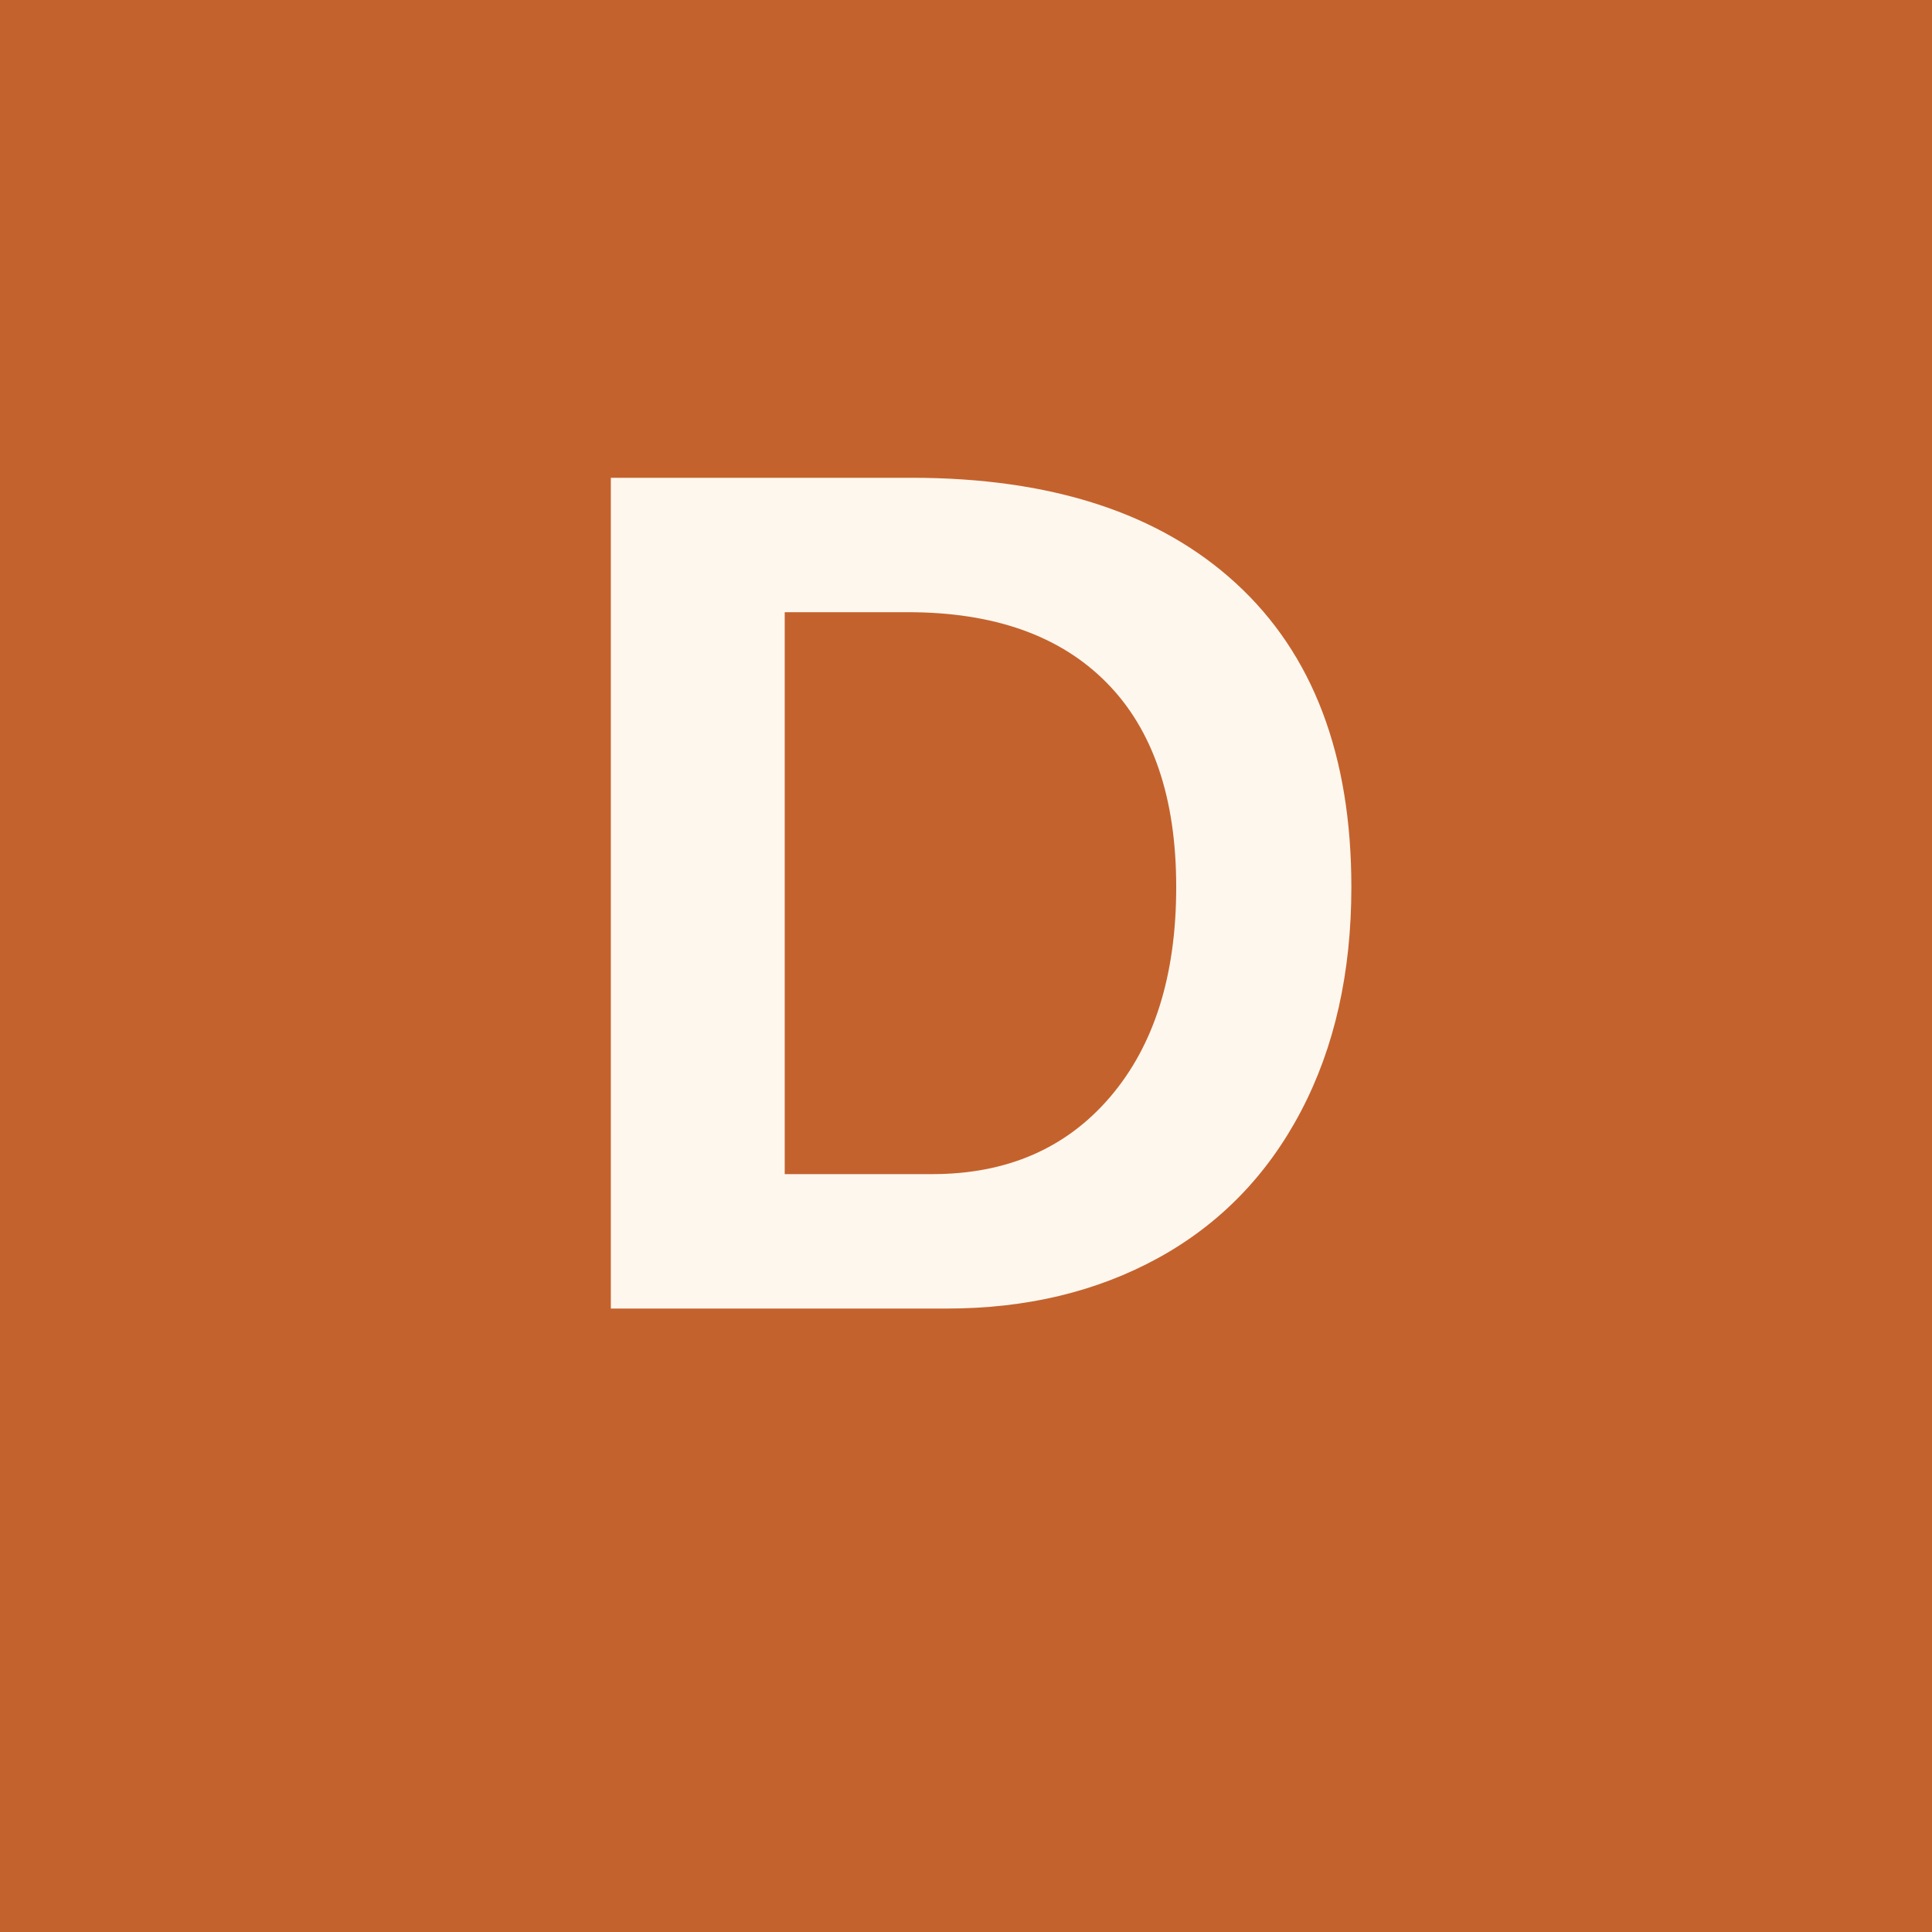
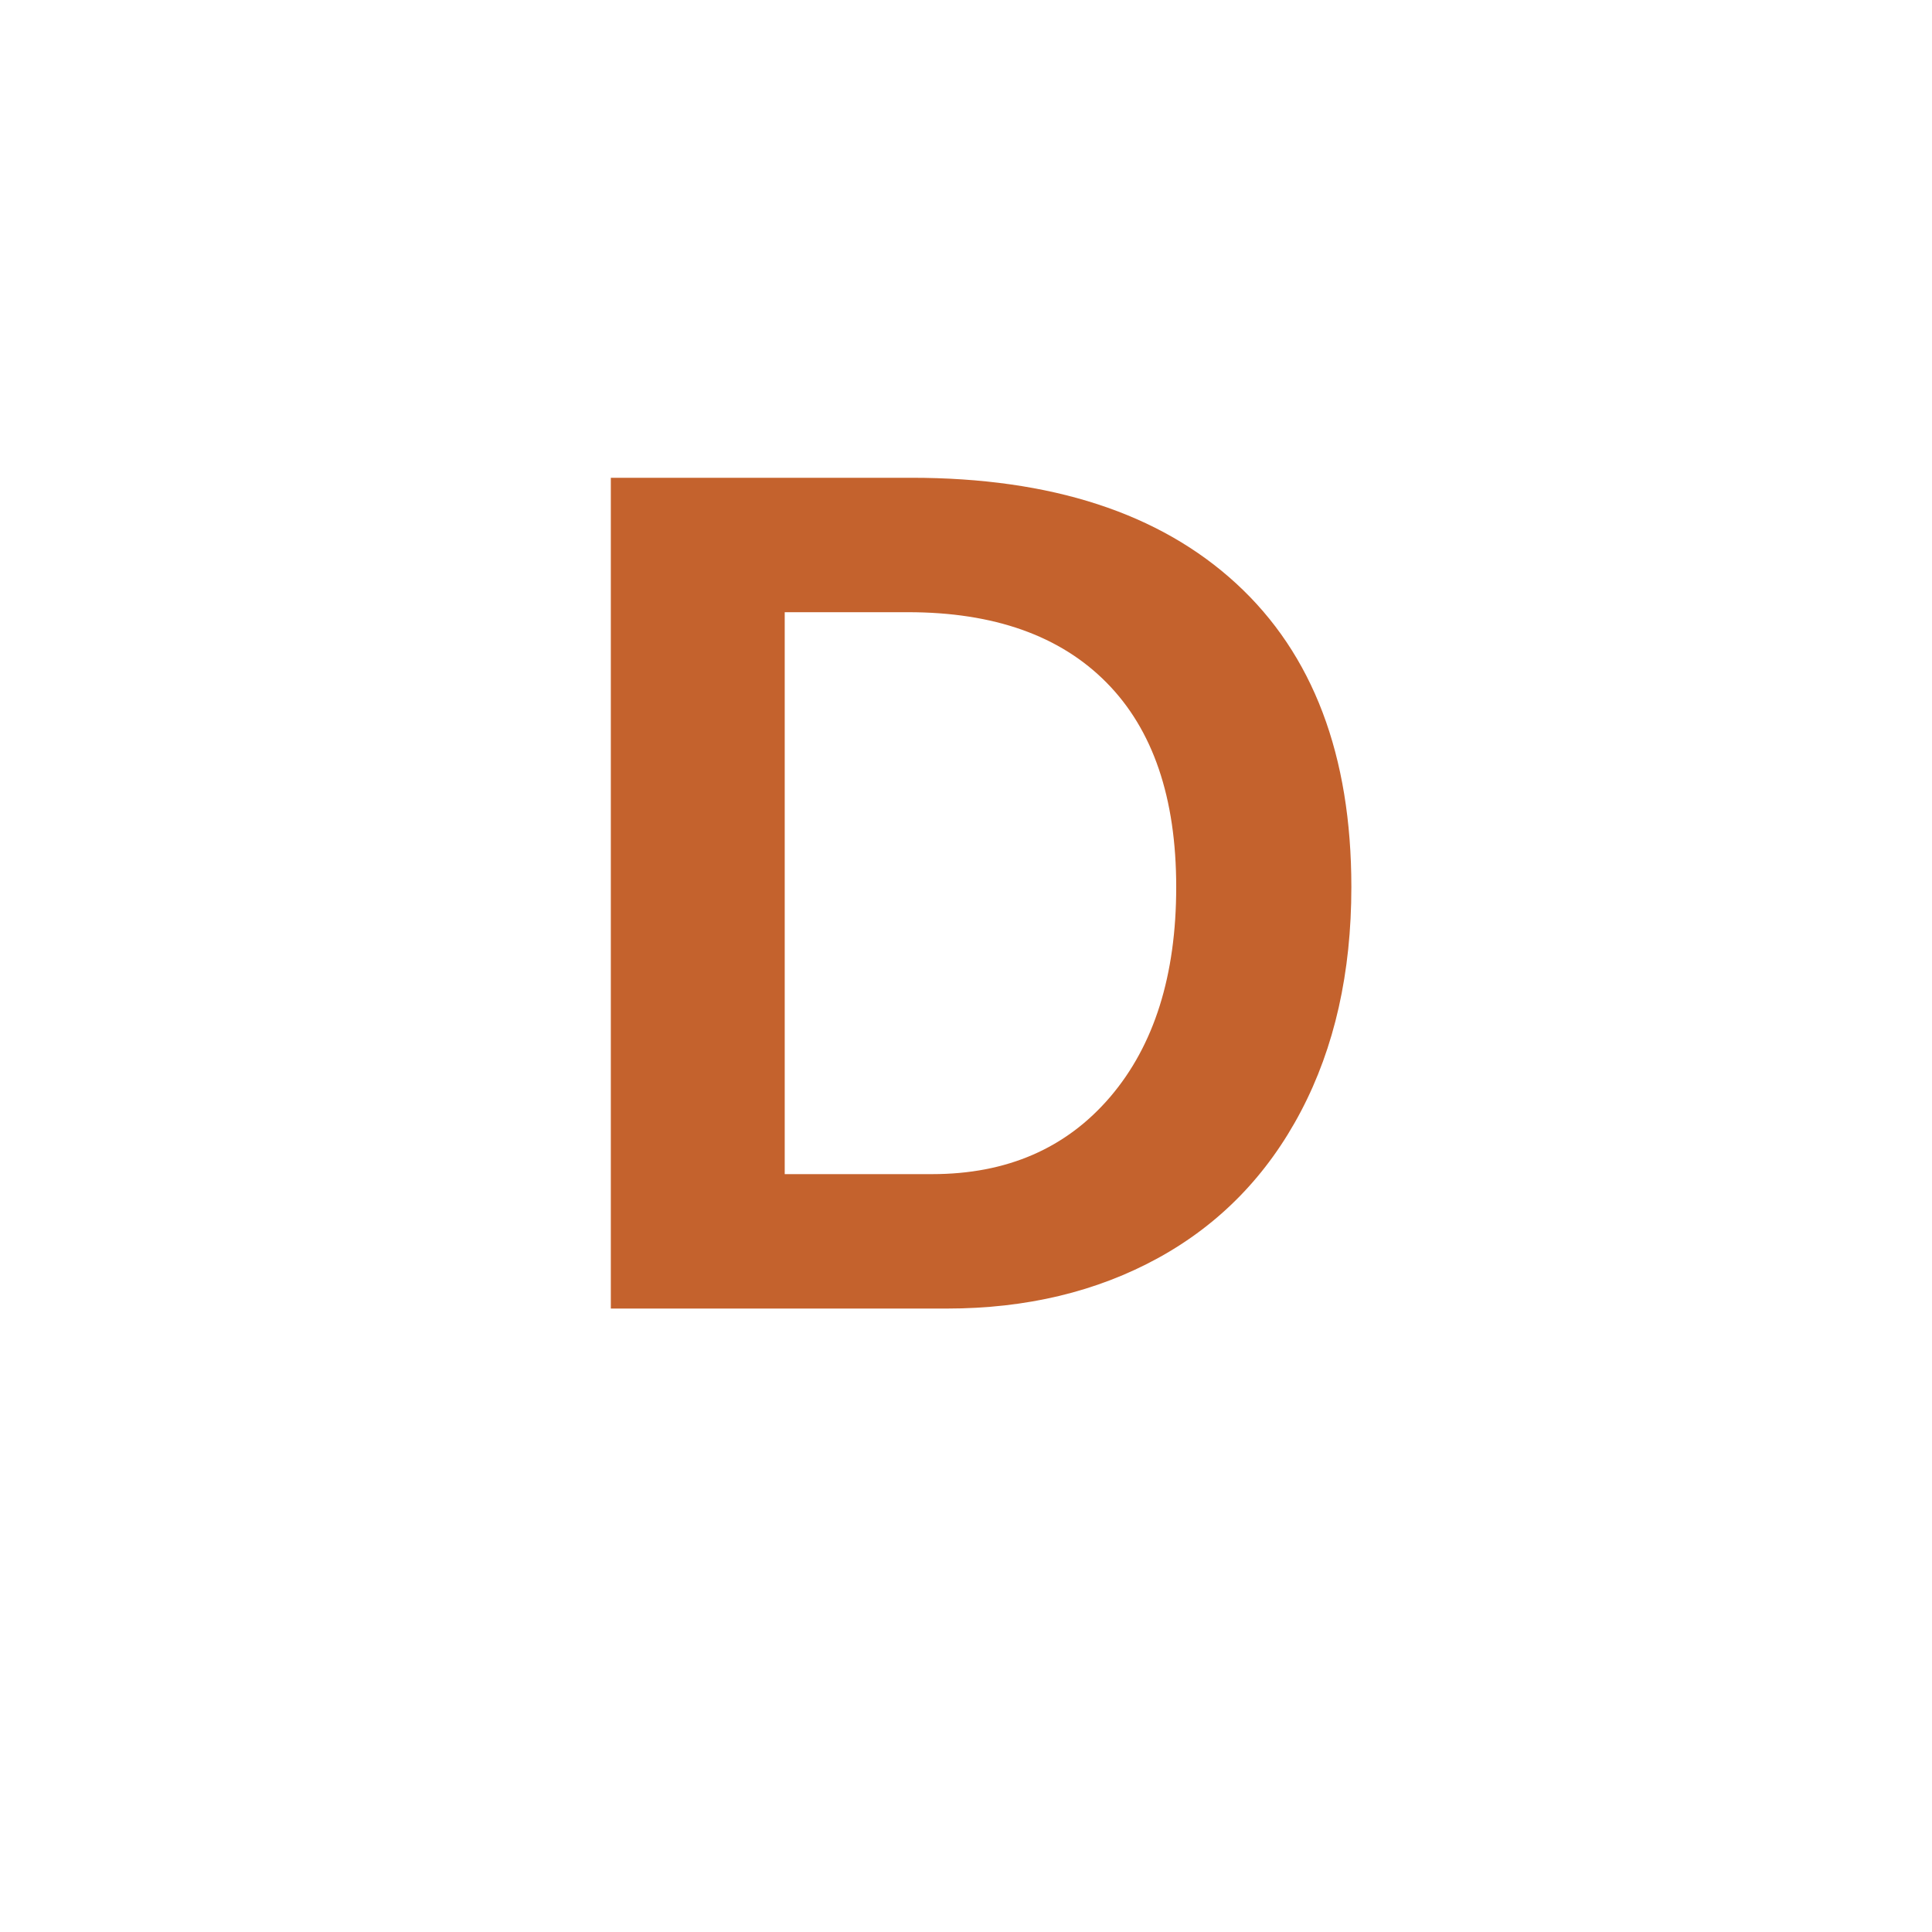
<svg xmlns="http://www.w3.org/2000/svg" viewBox="0 0 192 192">
-   <rect width="192" height="192" fill="#c4622d" />
-   <text x="50%" y="50%" dominant-baseline="middle" text-anchor="middle" font-size="120" font-family="Arial, Helvetica, sans-serif" fill="#fef7ee" font-weight="bold">
+   <rect width="192" height="192" fill="none" />
+   <text x="50%" y="50%" dominant-baseline="middle" text-anchor="middle" font-size="120" font-family="Arial, Helvetica, sans-serif" fill="#c4622d" font-weight="bold">
    D
  </text>
</svg>
